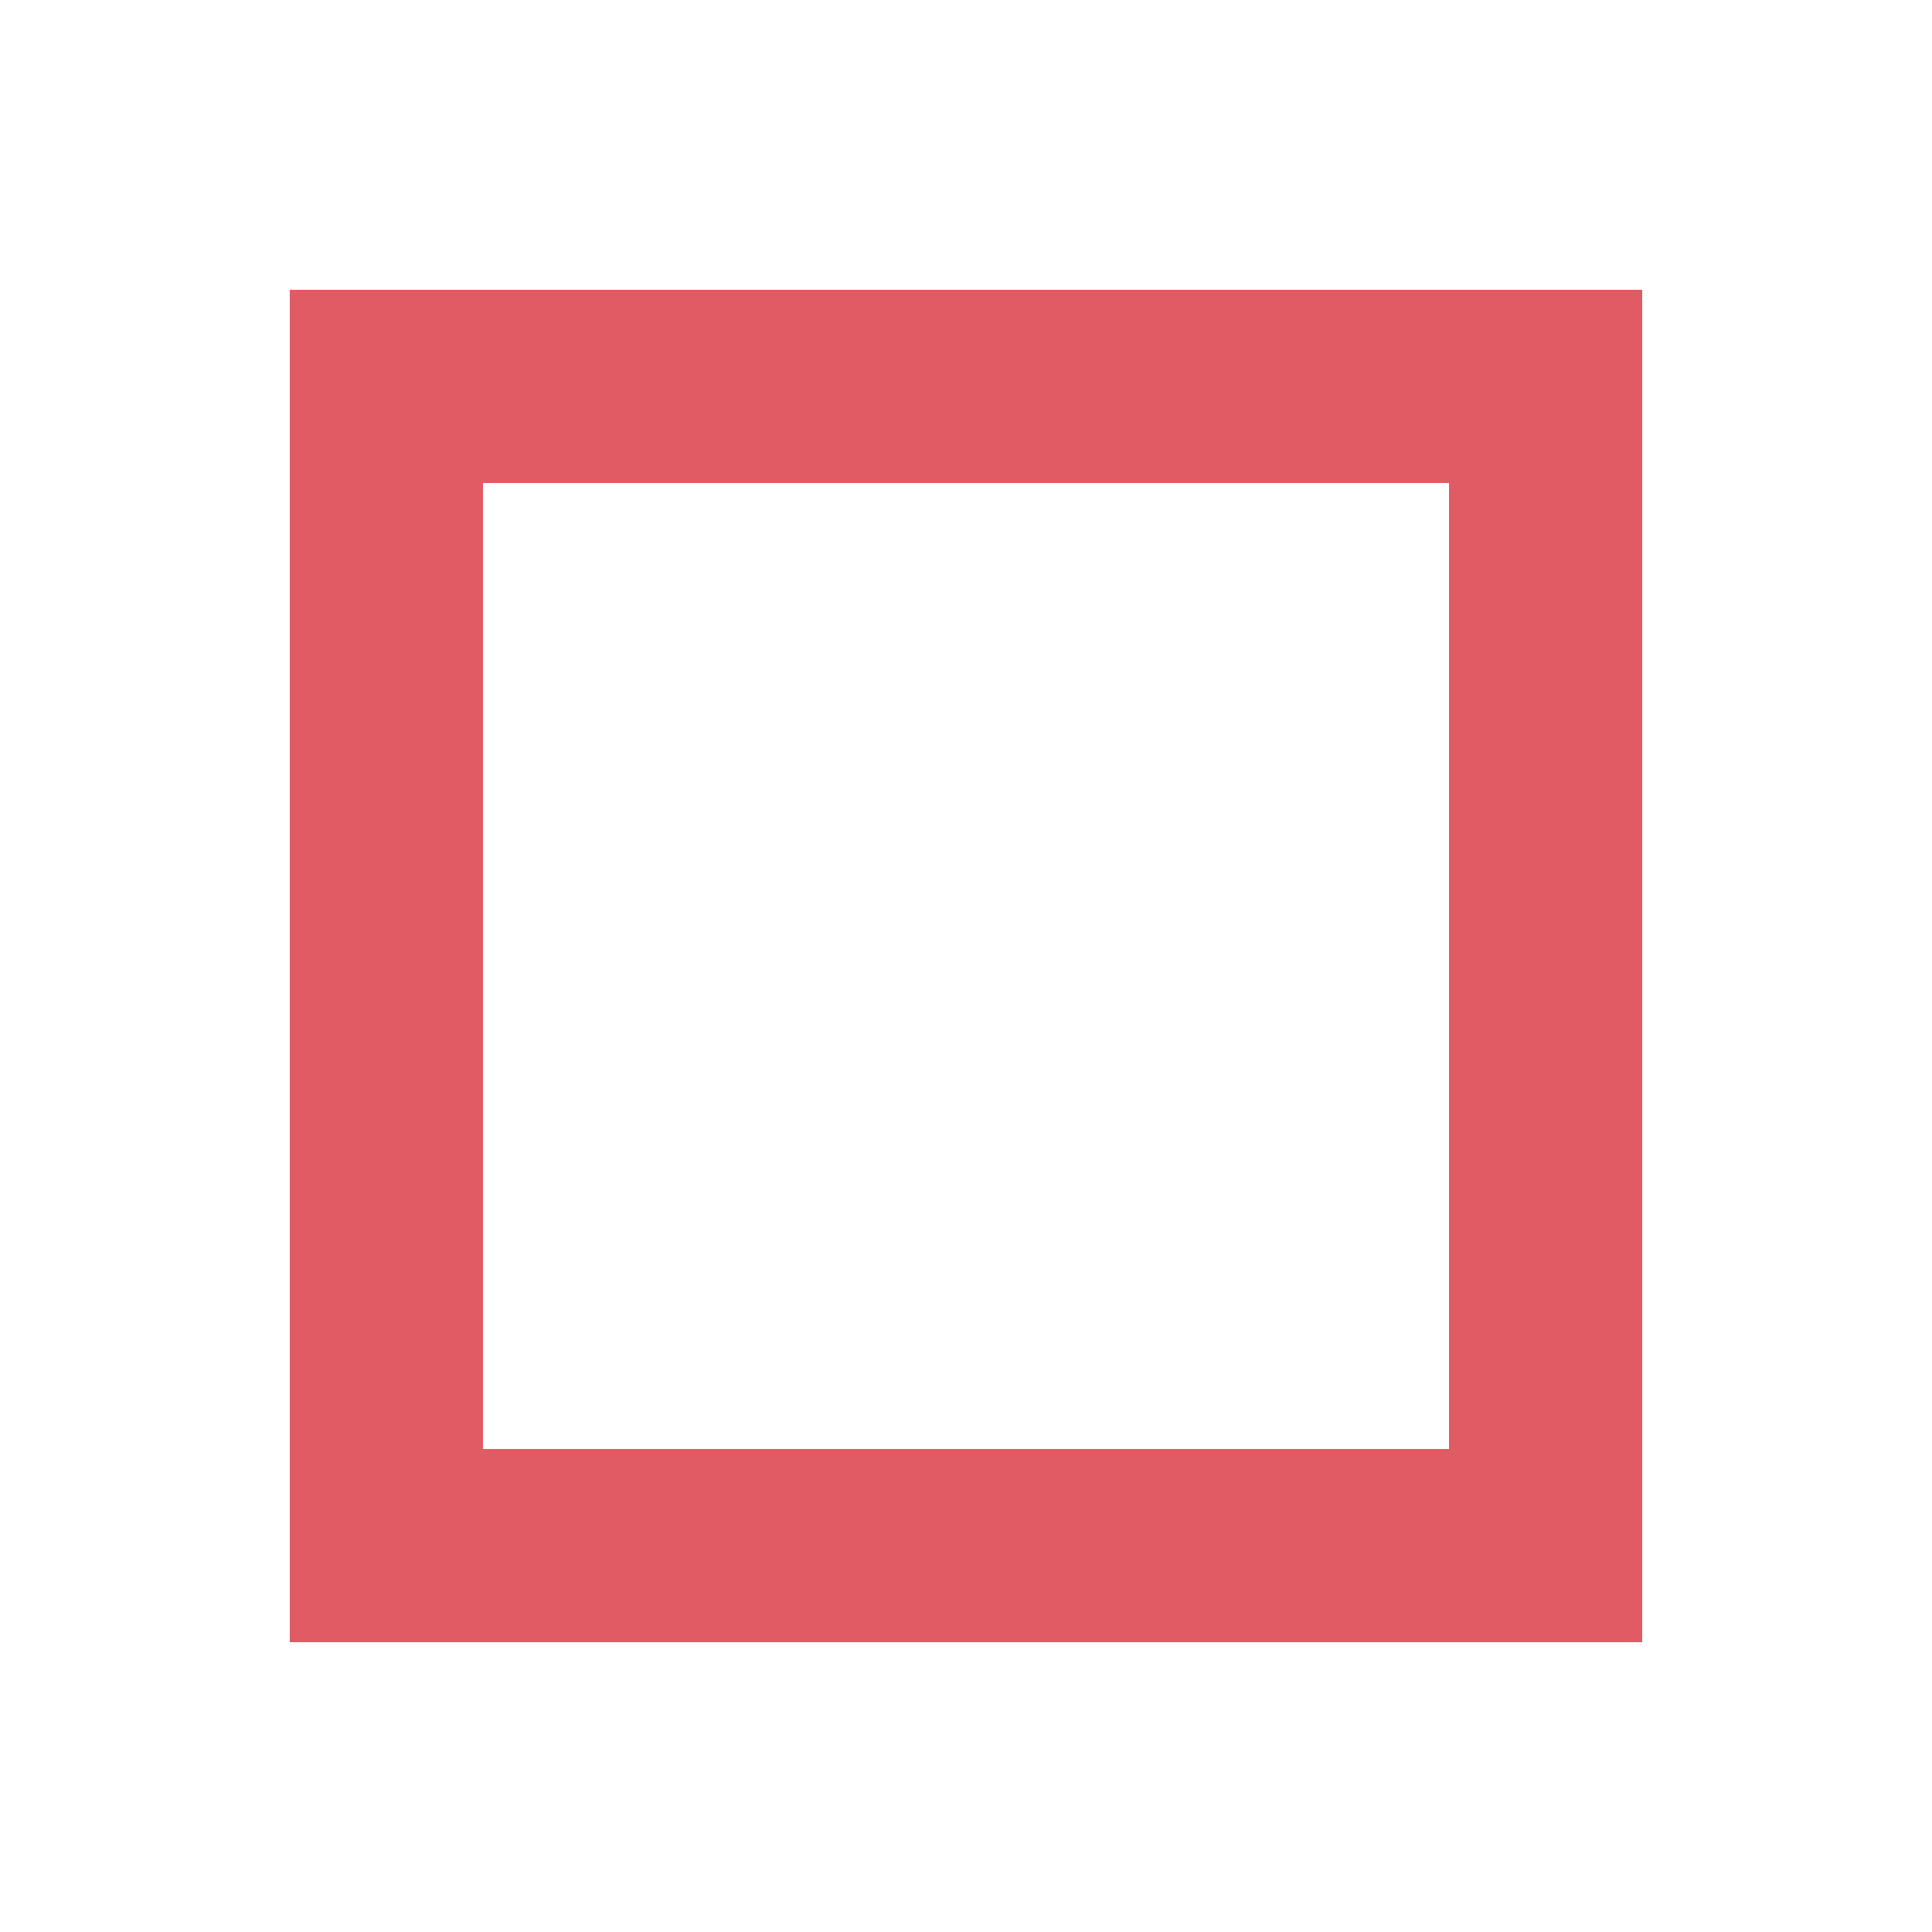
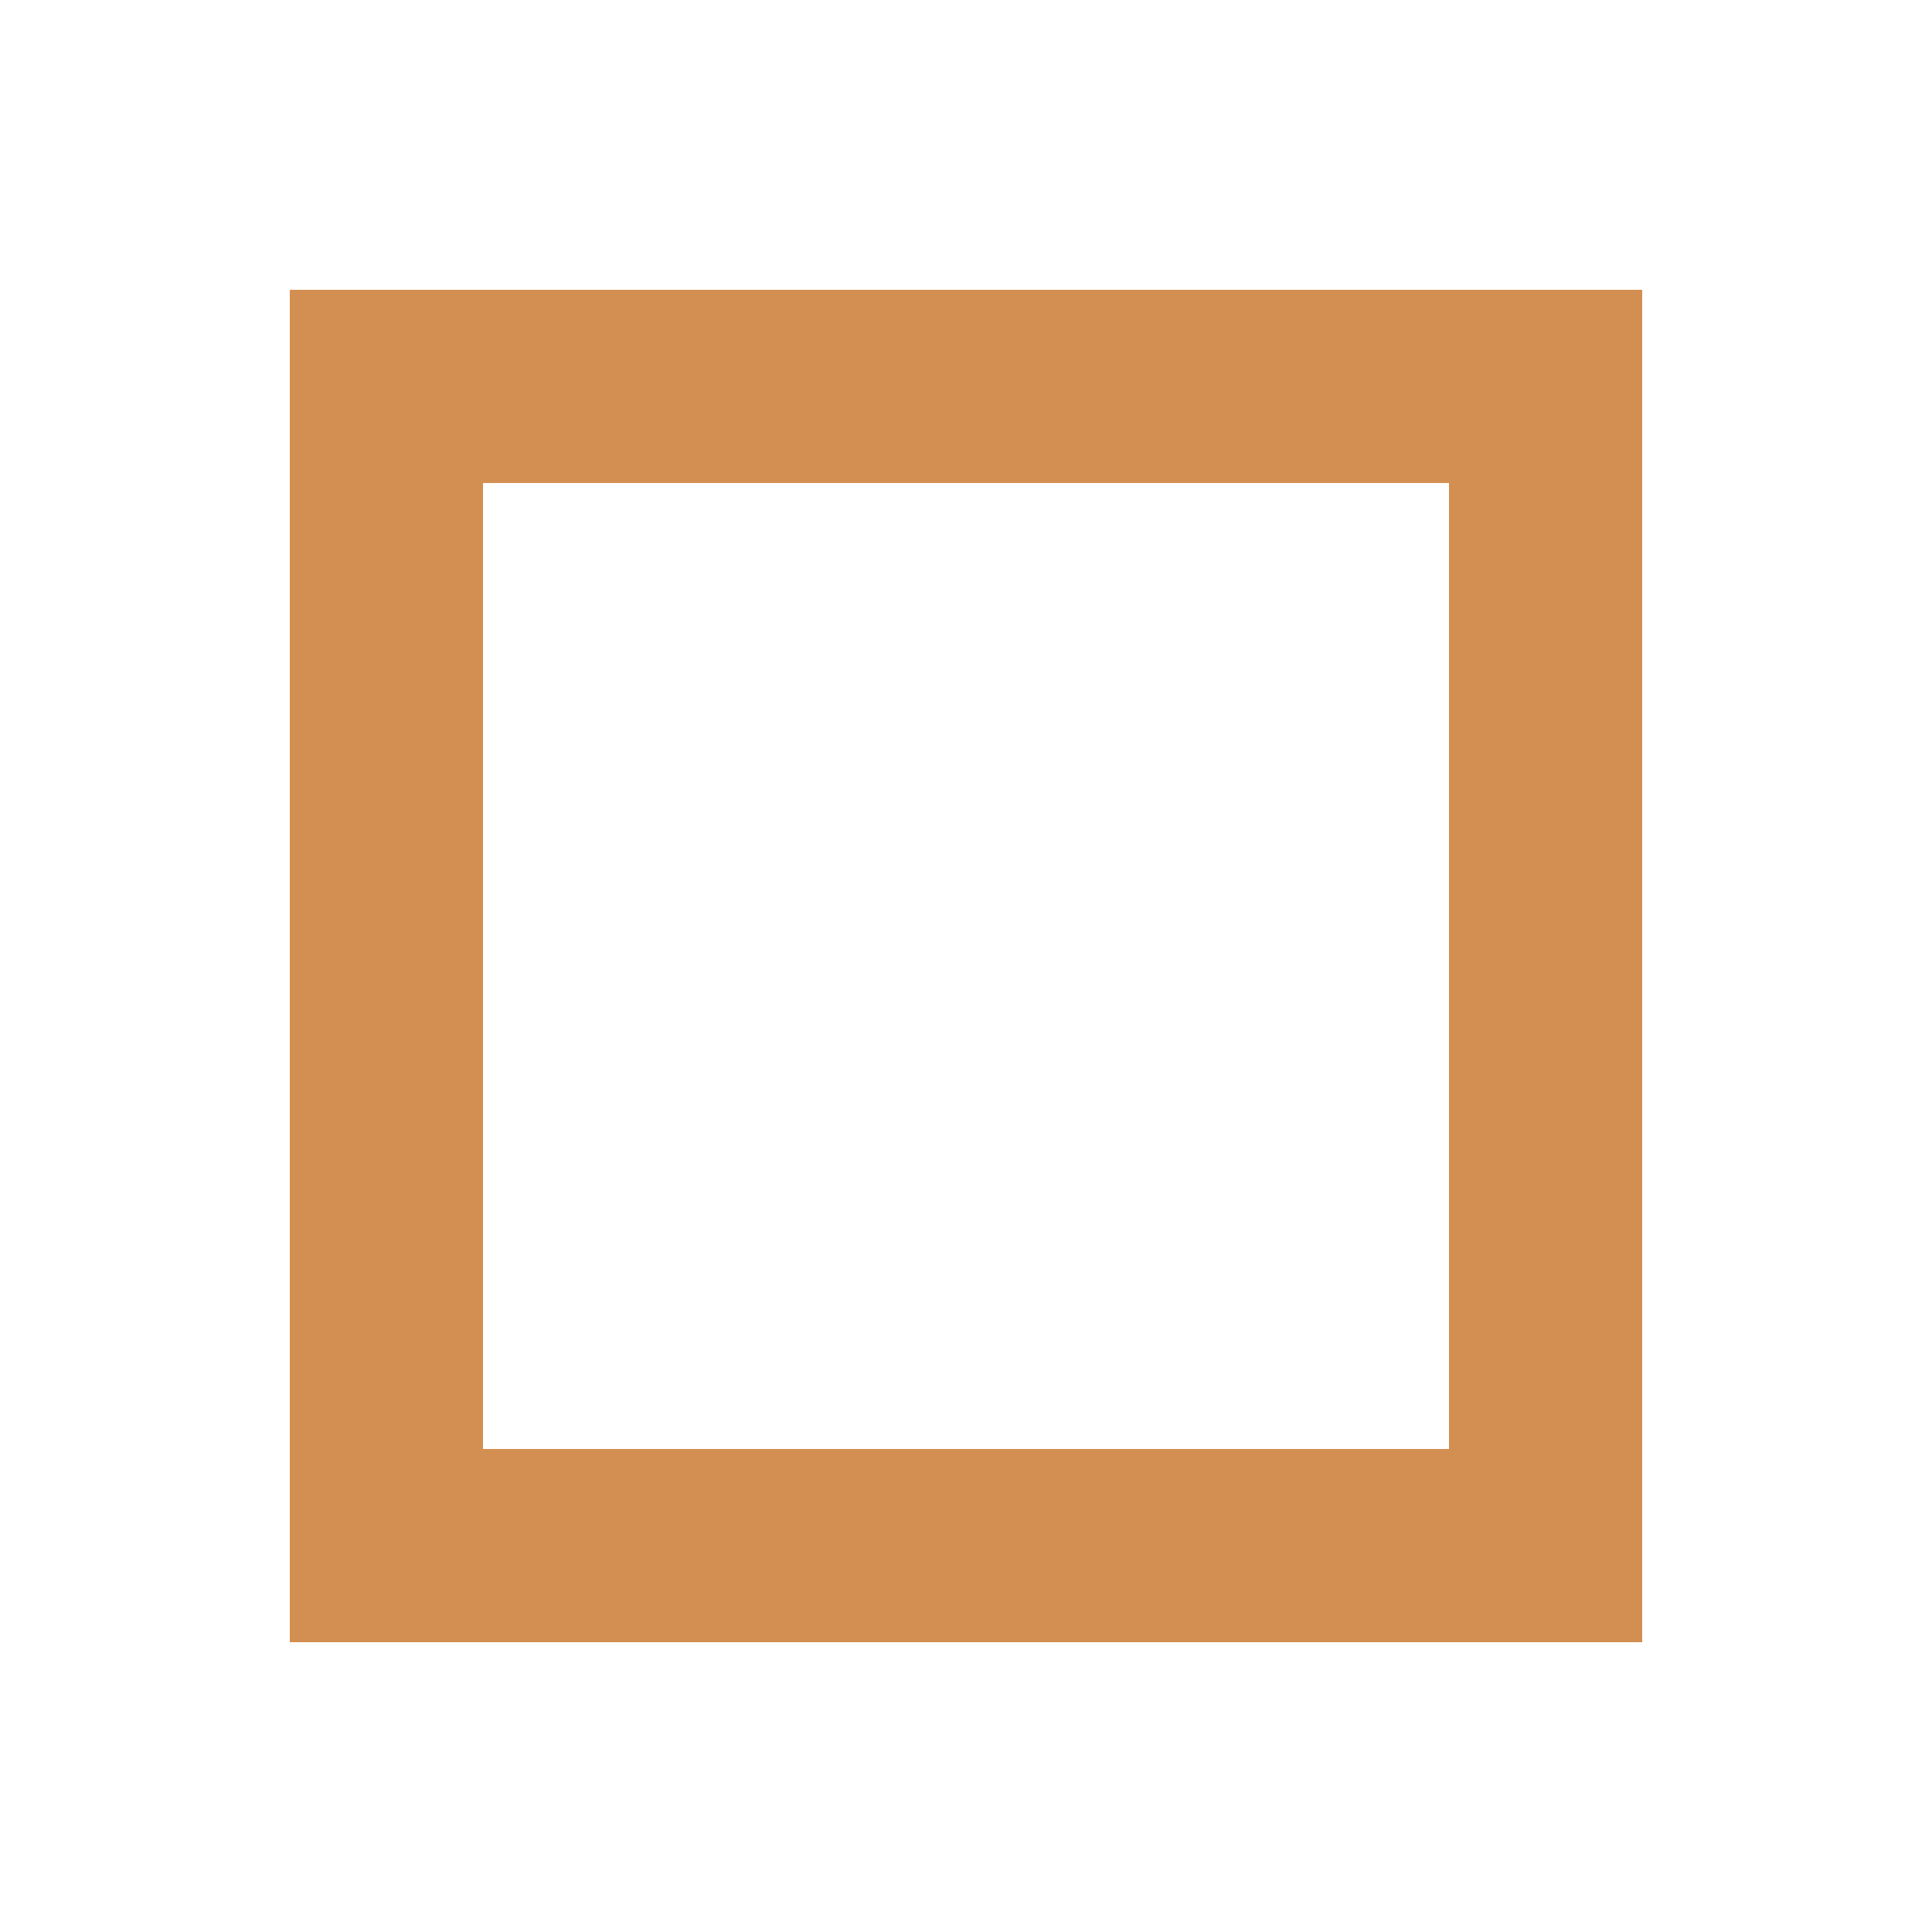
<svg xmlns="http://www.w3.org/2000/svg" style="margin:auto;background:#fff;display:block;" width="200px" height="200px" viewBox="0 0 100 100" preserveAspectRatio="xMidYMid">
  <rect x="20" y="20" width="60" height="60" stroke="#1f1f1f" stroke-width="10" fill="none" />
-   <rect x="20" y="20" width="60" height="60" stroke="#e15b64" stroke-width="10" stroke-lincap="undefined" fill="none">
+   <rect x="20" y="20" width="60" height="60" stroke="#D28F51" stroke-width="10" stroke-lincap="undefined" fill="none">
    <animate attributeName="stroke-dasharray" repeatCount="indefinite" dur="1s" keyTimes="0;0.5;1" values="24 216;120 120;24 216" />
    <animate attributeName="stroke-dashoffset" repeatCount="indefinite" dur="1s" keyTimes="0;0.5;1" values="0;-120;-240" />
  </rect>
</svg>
